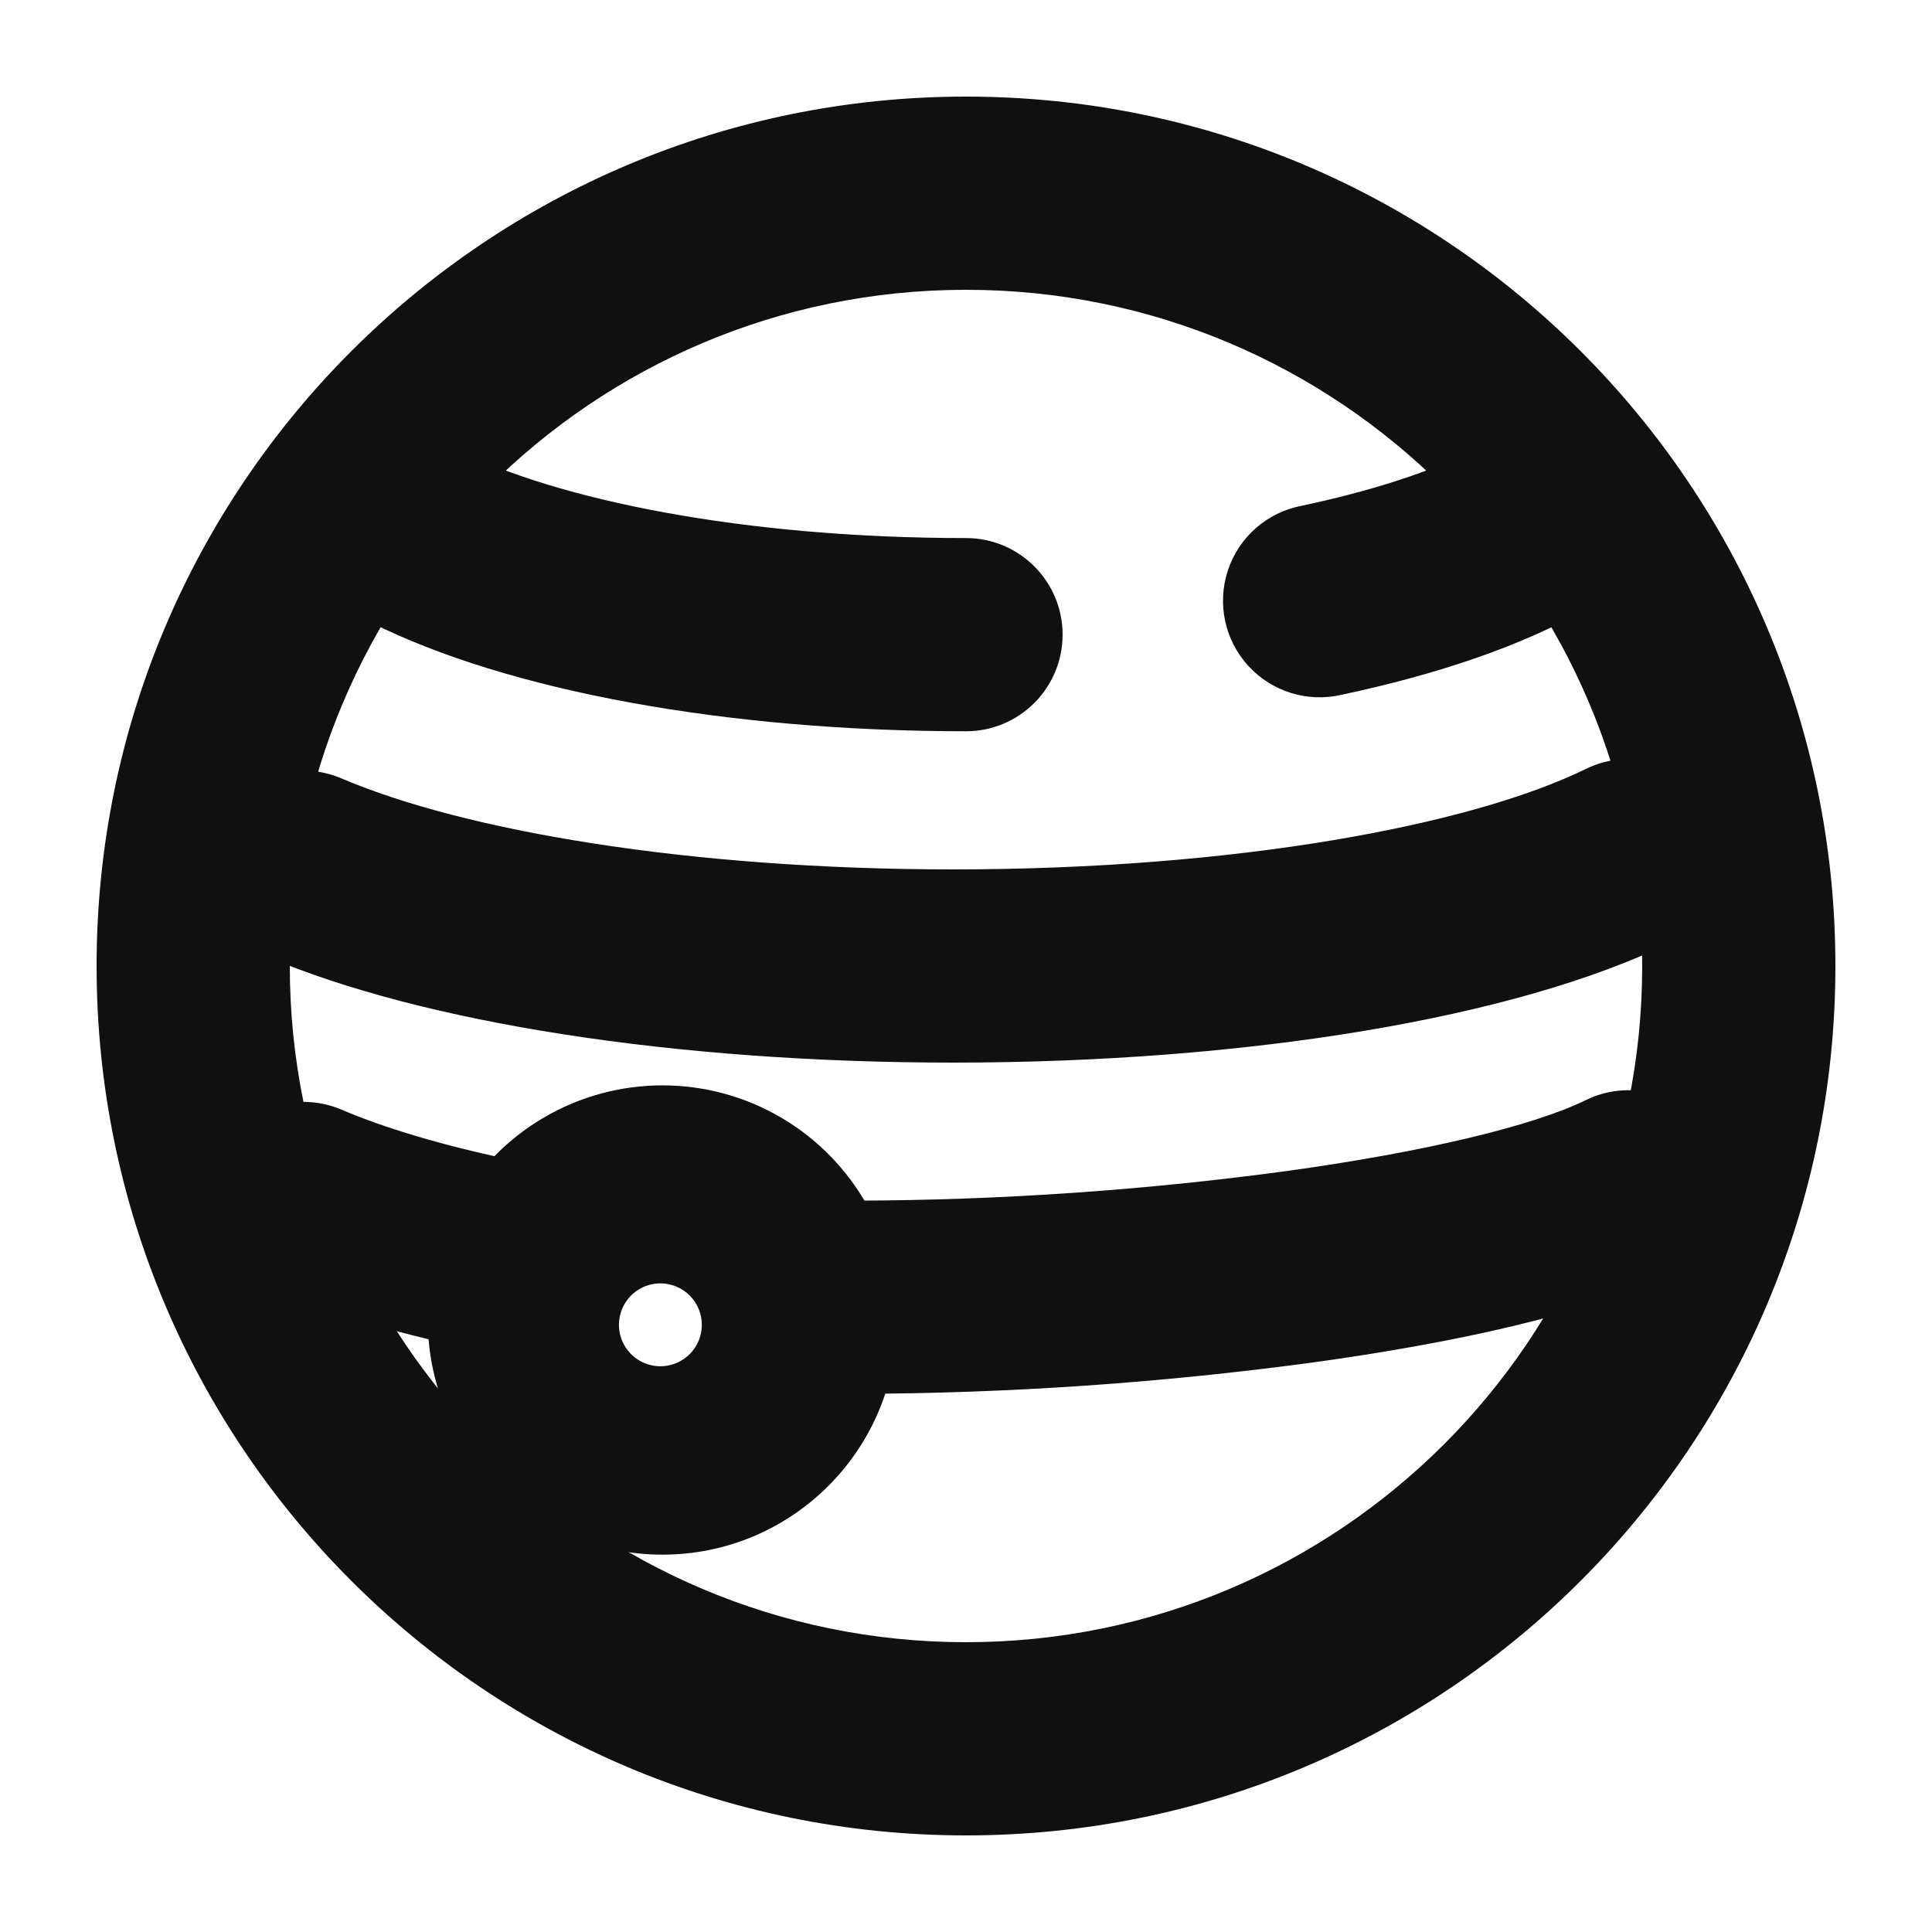
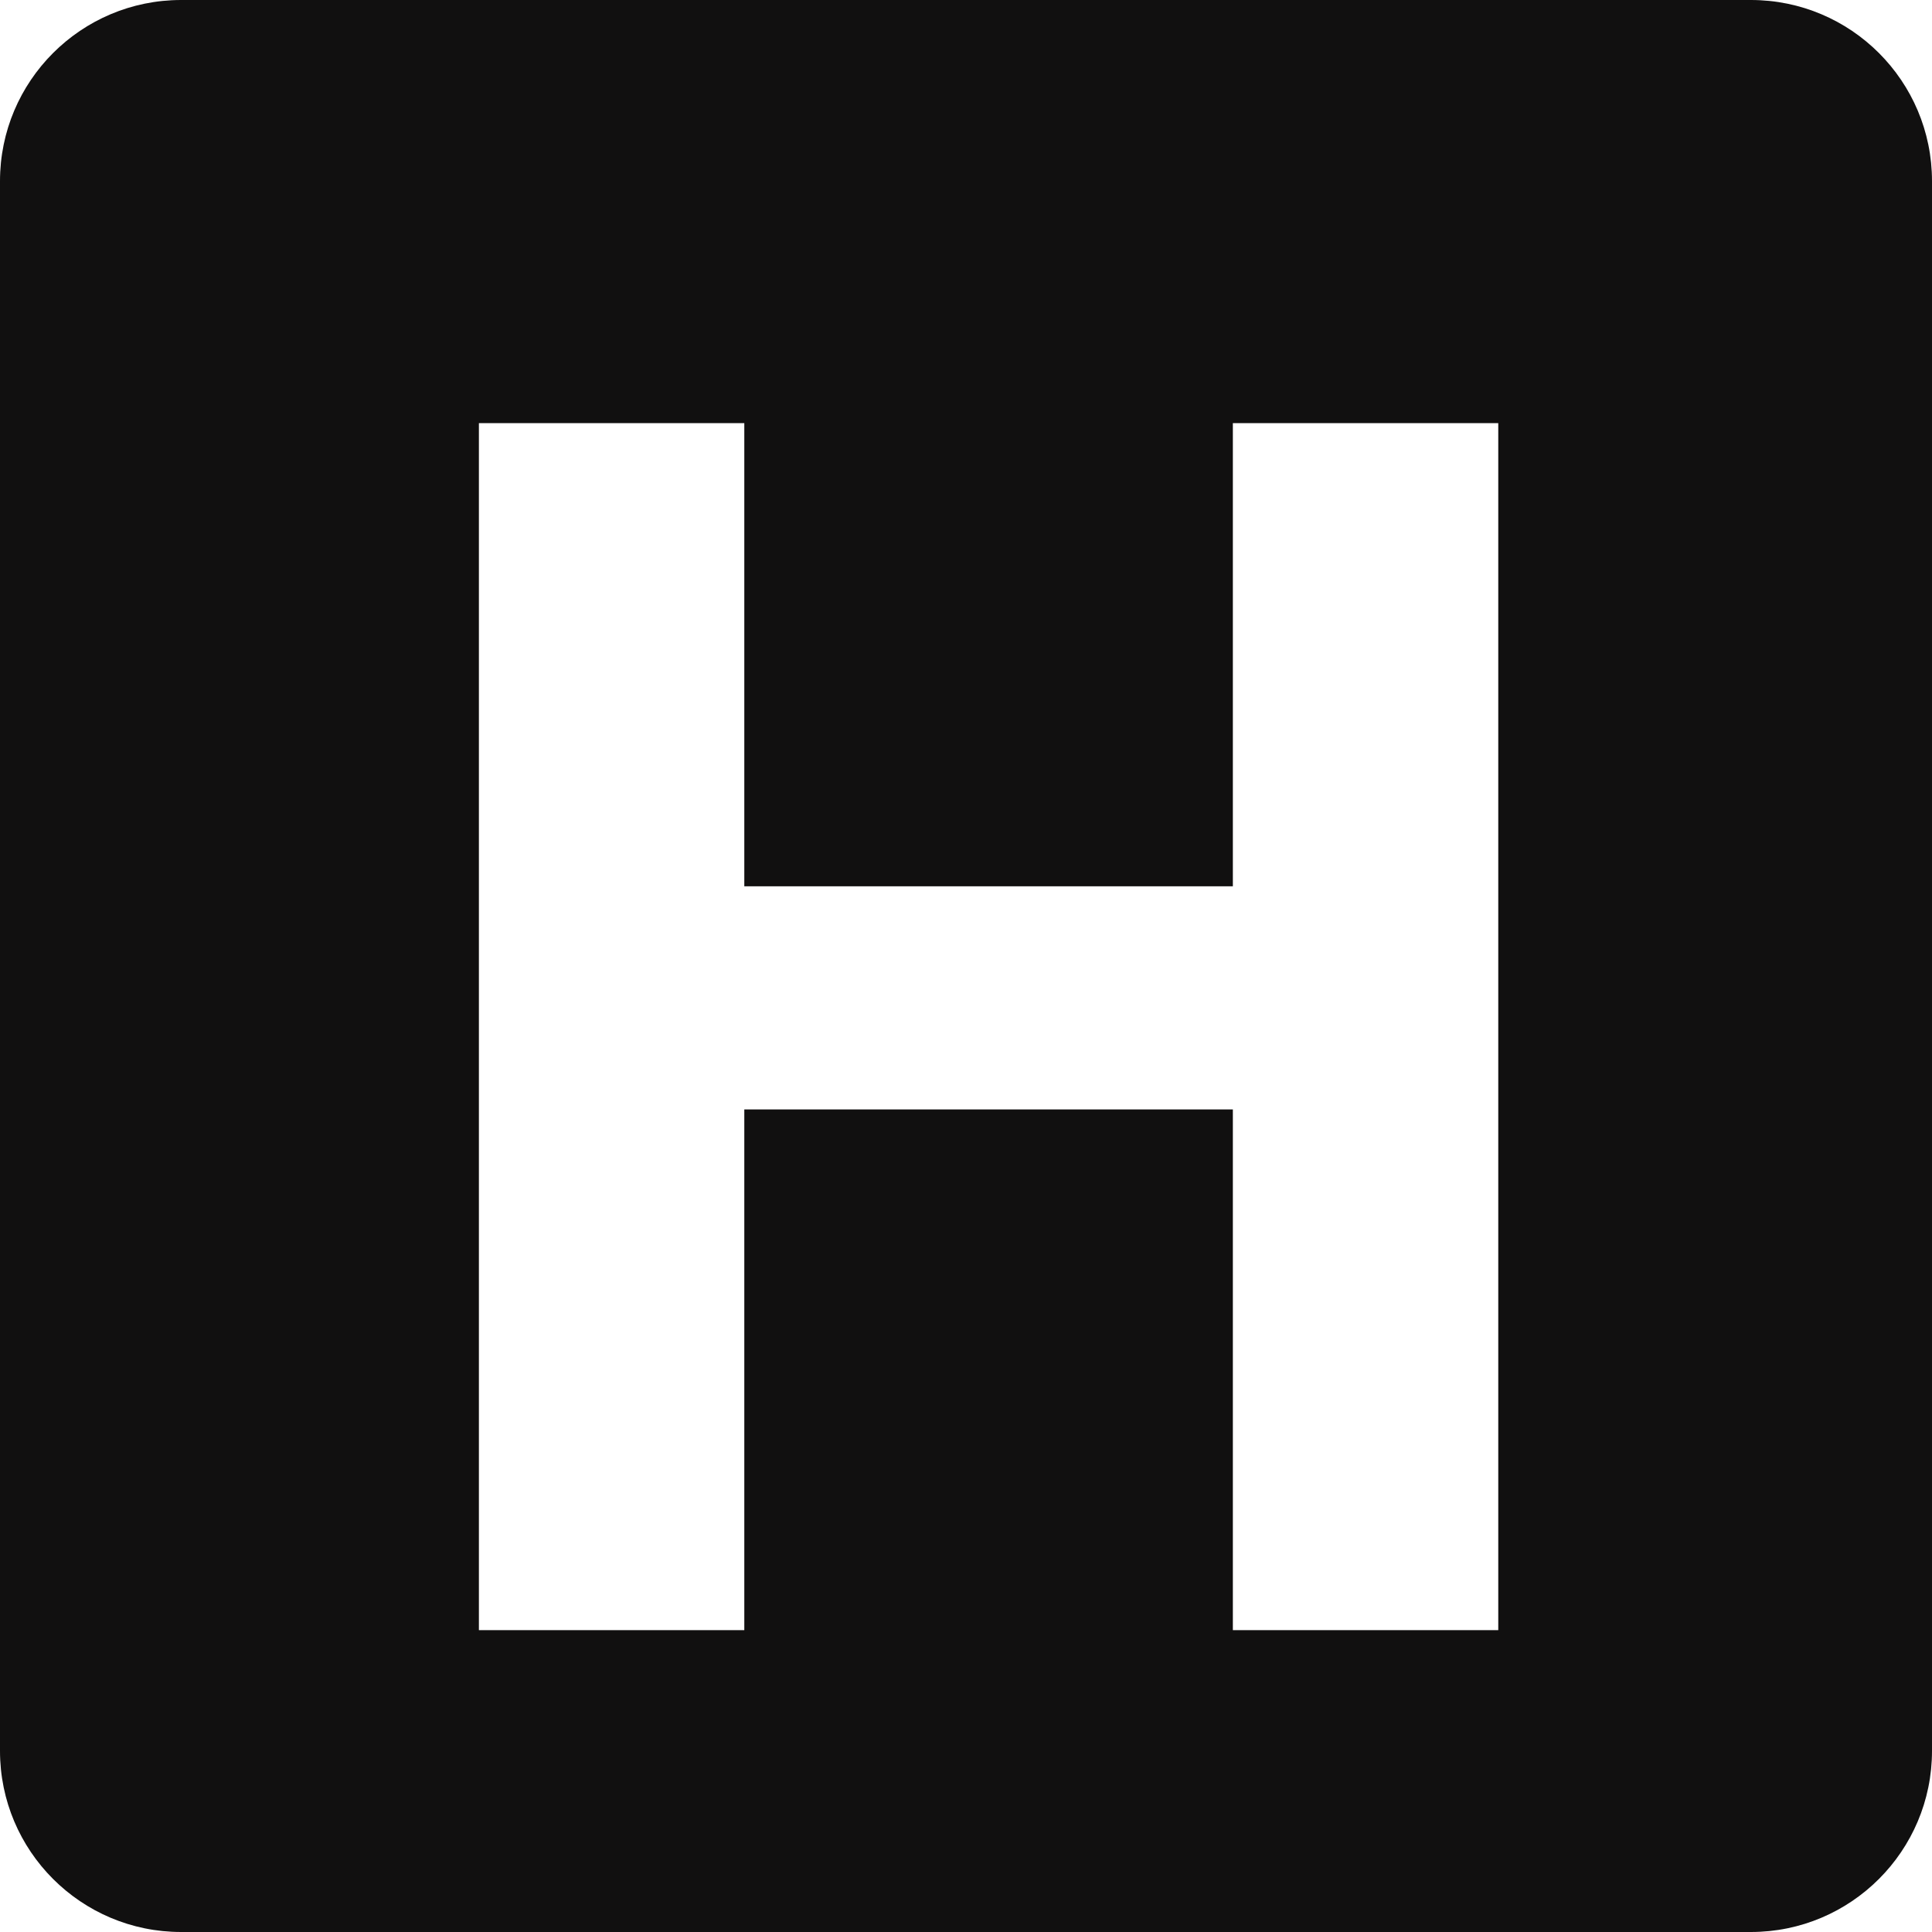
- <svg xmlns="http://www.w3.org/2000/svg" width="32" height="32" viewBox="0 0 20 20">
-   <g fill-rule="evenodd" clip-rule="evenodd">
-     <path d="M10 3a7 7 0 1 0 0 14a7 7 0 0 0 0-14Zm-9 7a9 9 0 1 1 18 0a9 9 0 0 1-18 0Z" />
-     <path d="M16.806 4.93a1 1 0 0 1-.367 1.365c-.676.39-1.564.688-2.55.897a1 1 0 1 1-.415-1.956c.872-.185 1.537-.427 1.966-.674a1 1 0 0 1 1.366.367ZM3.392 5.1a1 1 0 0 1 1.342-.445c1.033.518 2.958.915 5.266.915a1 1 0 0 1 0 2c-2.462 0-4.739-.414-6.162-1.127A1 1 0 0 1 3.392 5.1Zm14.363 3.317a1 1 0 0 1-.458 1.338C15.699 10.538 12.91 11 9.867 11c-2.87 0-5.494-.41-7.116-1.102a1 1 0 1 1 .784-1.84C4.805 8.6 7.123 9 9.867 9c2.931 0 5.358-.457 6.55-1.04a1 1 0 0 1 1.338.457Zm0 3.429a1 1 0 0 1-.458 1.338c-.853.418-2.247.719-3.706.92a35.96 35.96 0 0 1-4.734.325a1 1 0 1 1 0-2a33.96 33.96 0 0 0 4.46-.306c1.445-.2 2.559-.47 3.1-.735a1 1 0 0 1 1.338.458Zm-15.532.169a1 1 0 0 1 1.312-.528c.439.187 1.02.363 1.723.512a1 1 0 1 1-.412 1.957c-.789-.167-1.502-.377-2.095-.63a1 1 0 0 1-.528-1.311Z" />
-     <path d="M6.857 13.286a.429.429 0 1 0 0 .857a.429.429 0 0 0 0-.857Zm-2.428.428a2.429 2.429 0 1 1 4.857 0a2.429 2.429 0 0 1-4.857 0Z" />
-   </g>
+ <svg xmlns="http://www.w3.org/2000/svg" width="32" height="32" viewBox="0 0 32 32" fill="none">
+   <path fill-rule="evenodd" clip-rule="evenodd" d="M3 0C1.343 0 0 1.343 0 3V29C0 30.657 1.343 32 3 32H29C30.657 32 32 30.657 32 29V3C32 1.343 30.657 0 29 0H3ZM12.328 7.008H7.932V27H12.328V18.376H20.42V27H24.816V7.008H20.42V14.68H12.328V7.008Z" />
  <style>
        path { fill: #111010; }
        @media (prefers-color-scheme: dark) {
            path { fill: #F3F4F1; }
        }
    </style>
</svg>
